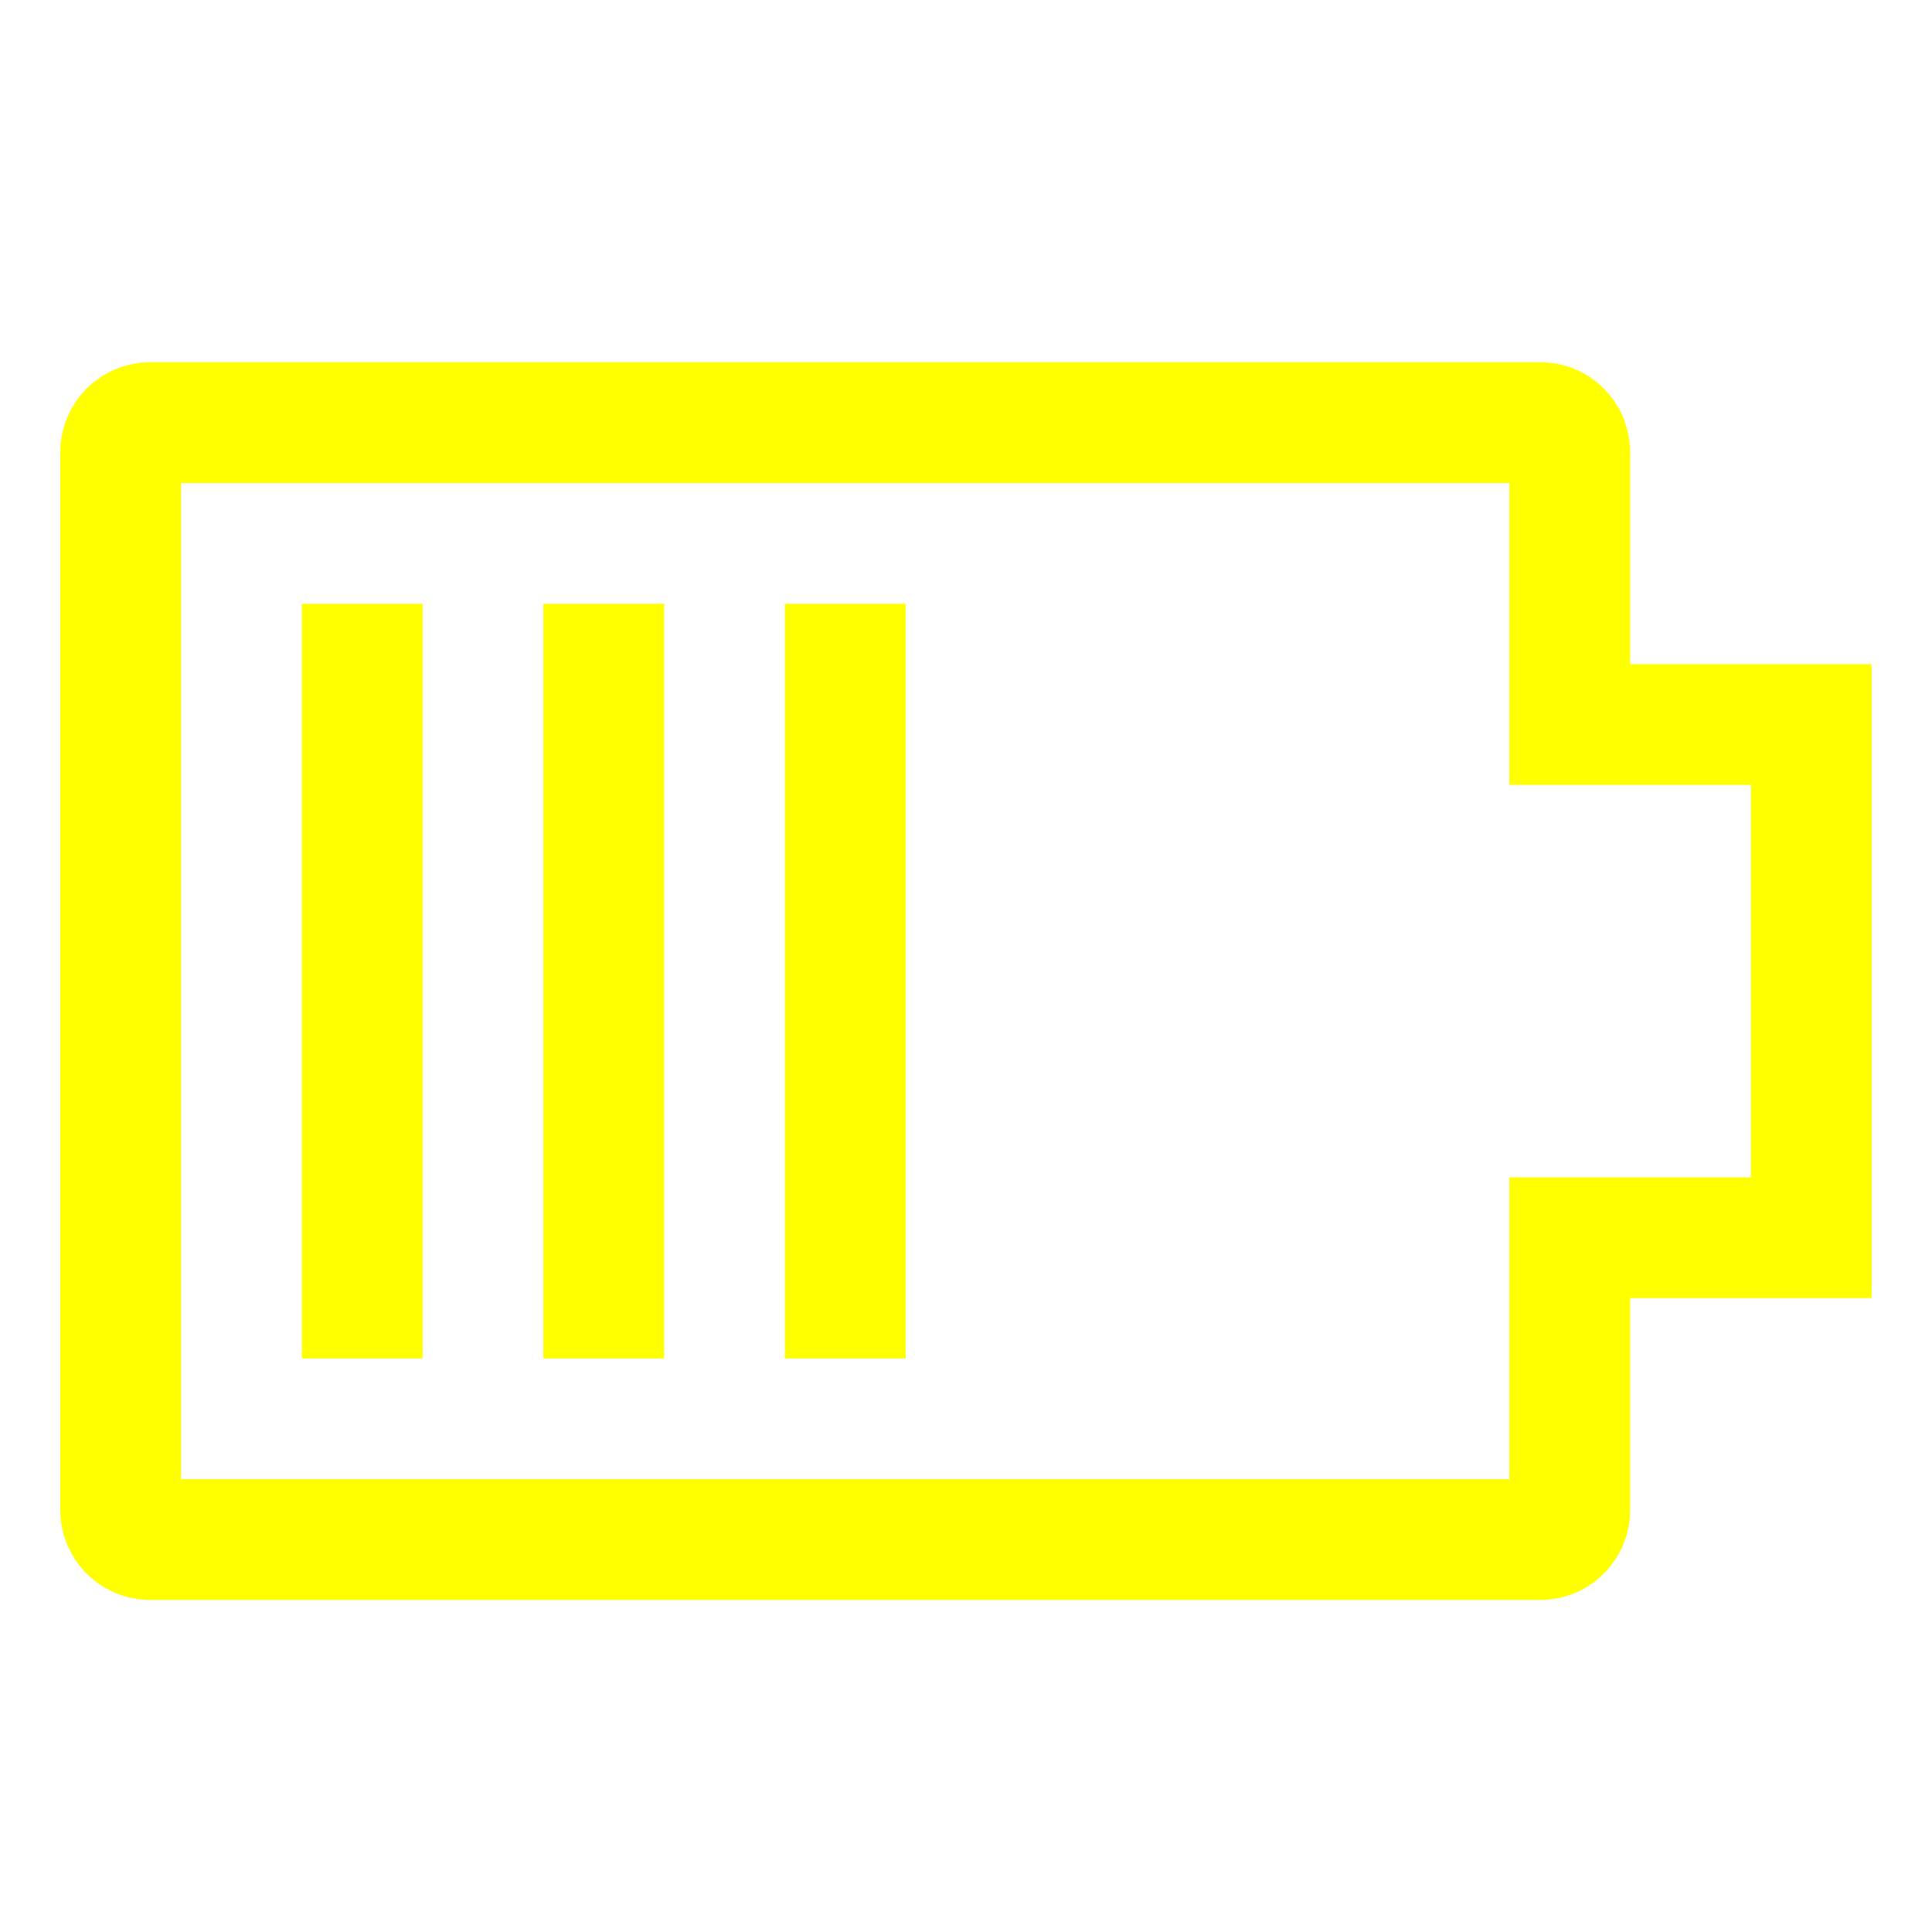
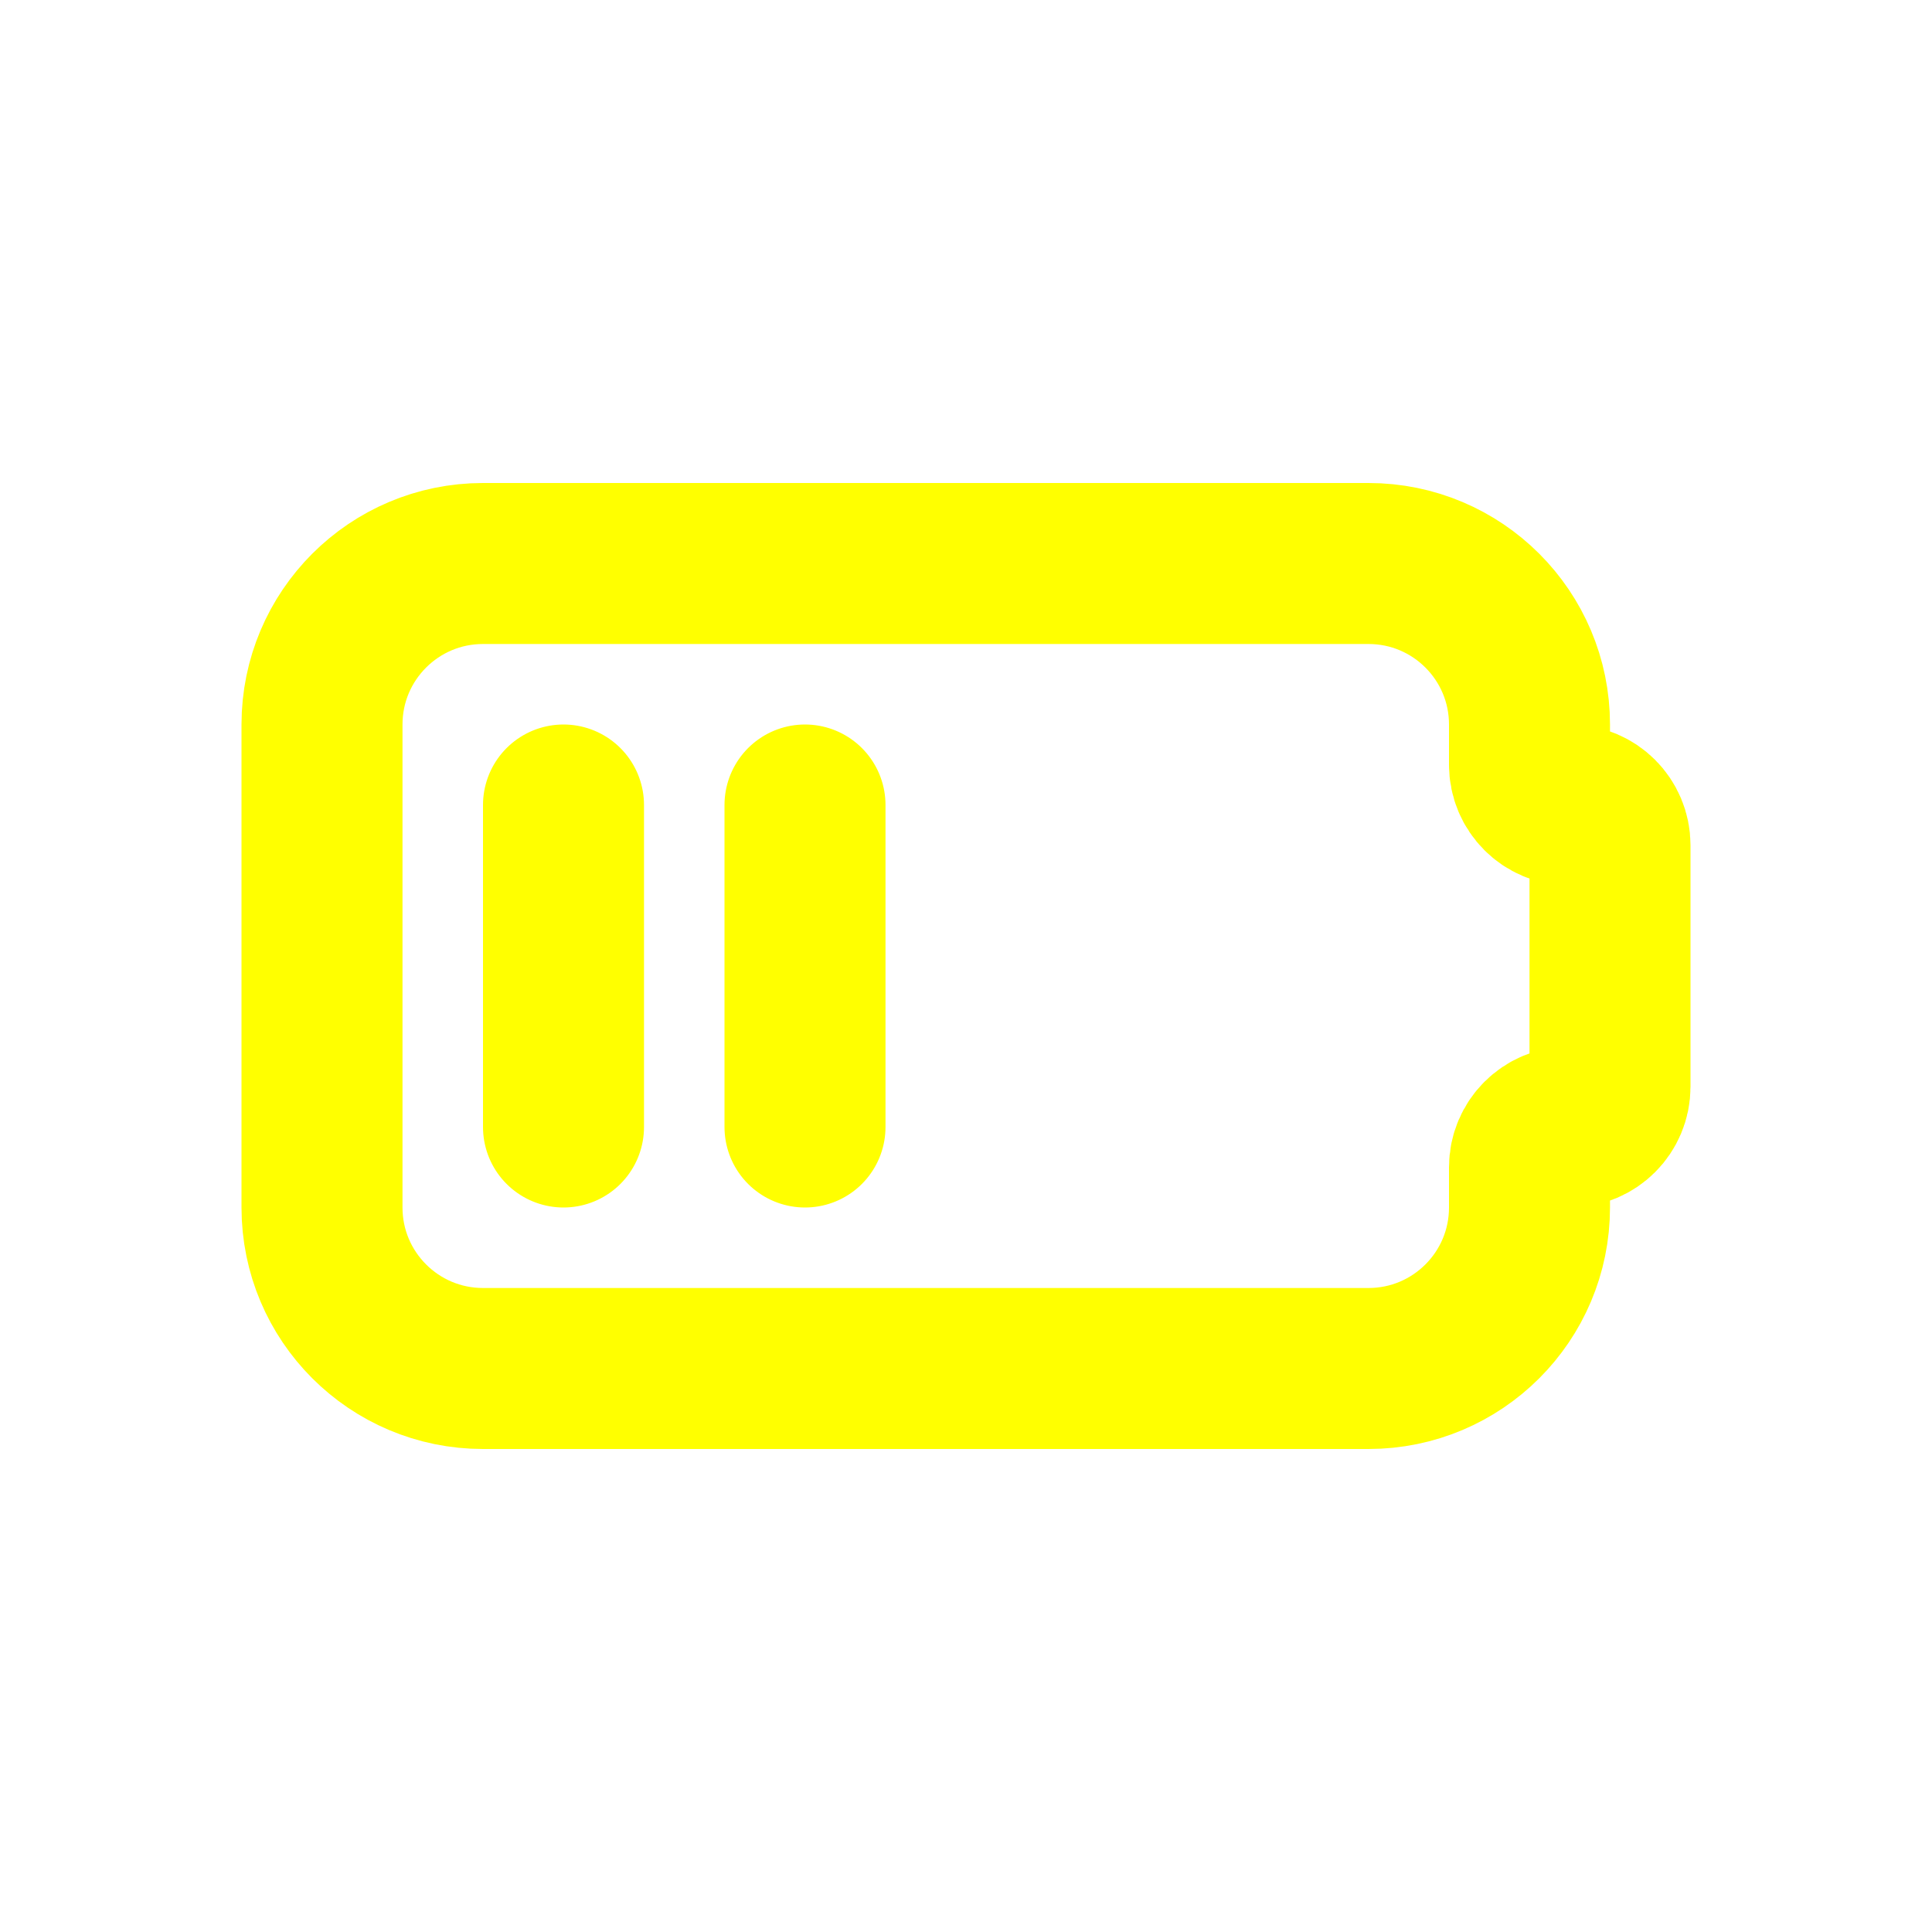
- <svg xmlns="http://www.w3.org/2000/svg" aria-hidden="true" role="img" style="vertical-align: -0.125em;" width="1em" height="1em" preserveAspectRatio="xMidYMid meet" viewBox="0 0 512 512">
-   <path fill="yellow" d="M80 160h32v200H80zm64 0h32v200h-32zm64 0h32v200h-32z" />
-   <path fill="yellow" d="M432 176v-56.41A23.825 23.825 0 0 0 408 96H39.986a23.825 23.825 0 0 0-24 23.59v280.82a23.825 23.825 0 0 0 24 23.59H408a23.825 23.825 0 0 0 24-23.59V344h64V176Zm32 136h-64v80H47.986V128H400v80h64Z" />
+ <svg xmlns="http://www.w3.org/2000/svg" width="1em" height="1em" viewBox="0 0 24 24">
+   <path fill="none" stroke="yellow" stroke-linecap="round" stroke-linejoin="round" stroke-width="2" d="M6 7h11a2 2 0 0 1 2 2v.5a.5.5 0 0 0 .5.5a.5.5 0 0 1 .5.5v3a.5.5 0 0 1-.5.5a.5.5 0 0 0-.5.5v.5a2 2 0 0 1-2 2H6a2 2 0 0 1-2-2V9a2 2 0 0 1 2-2m1 3v4m3-4v4" />
</svg>
